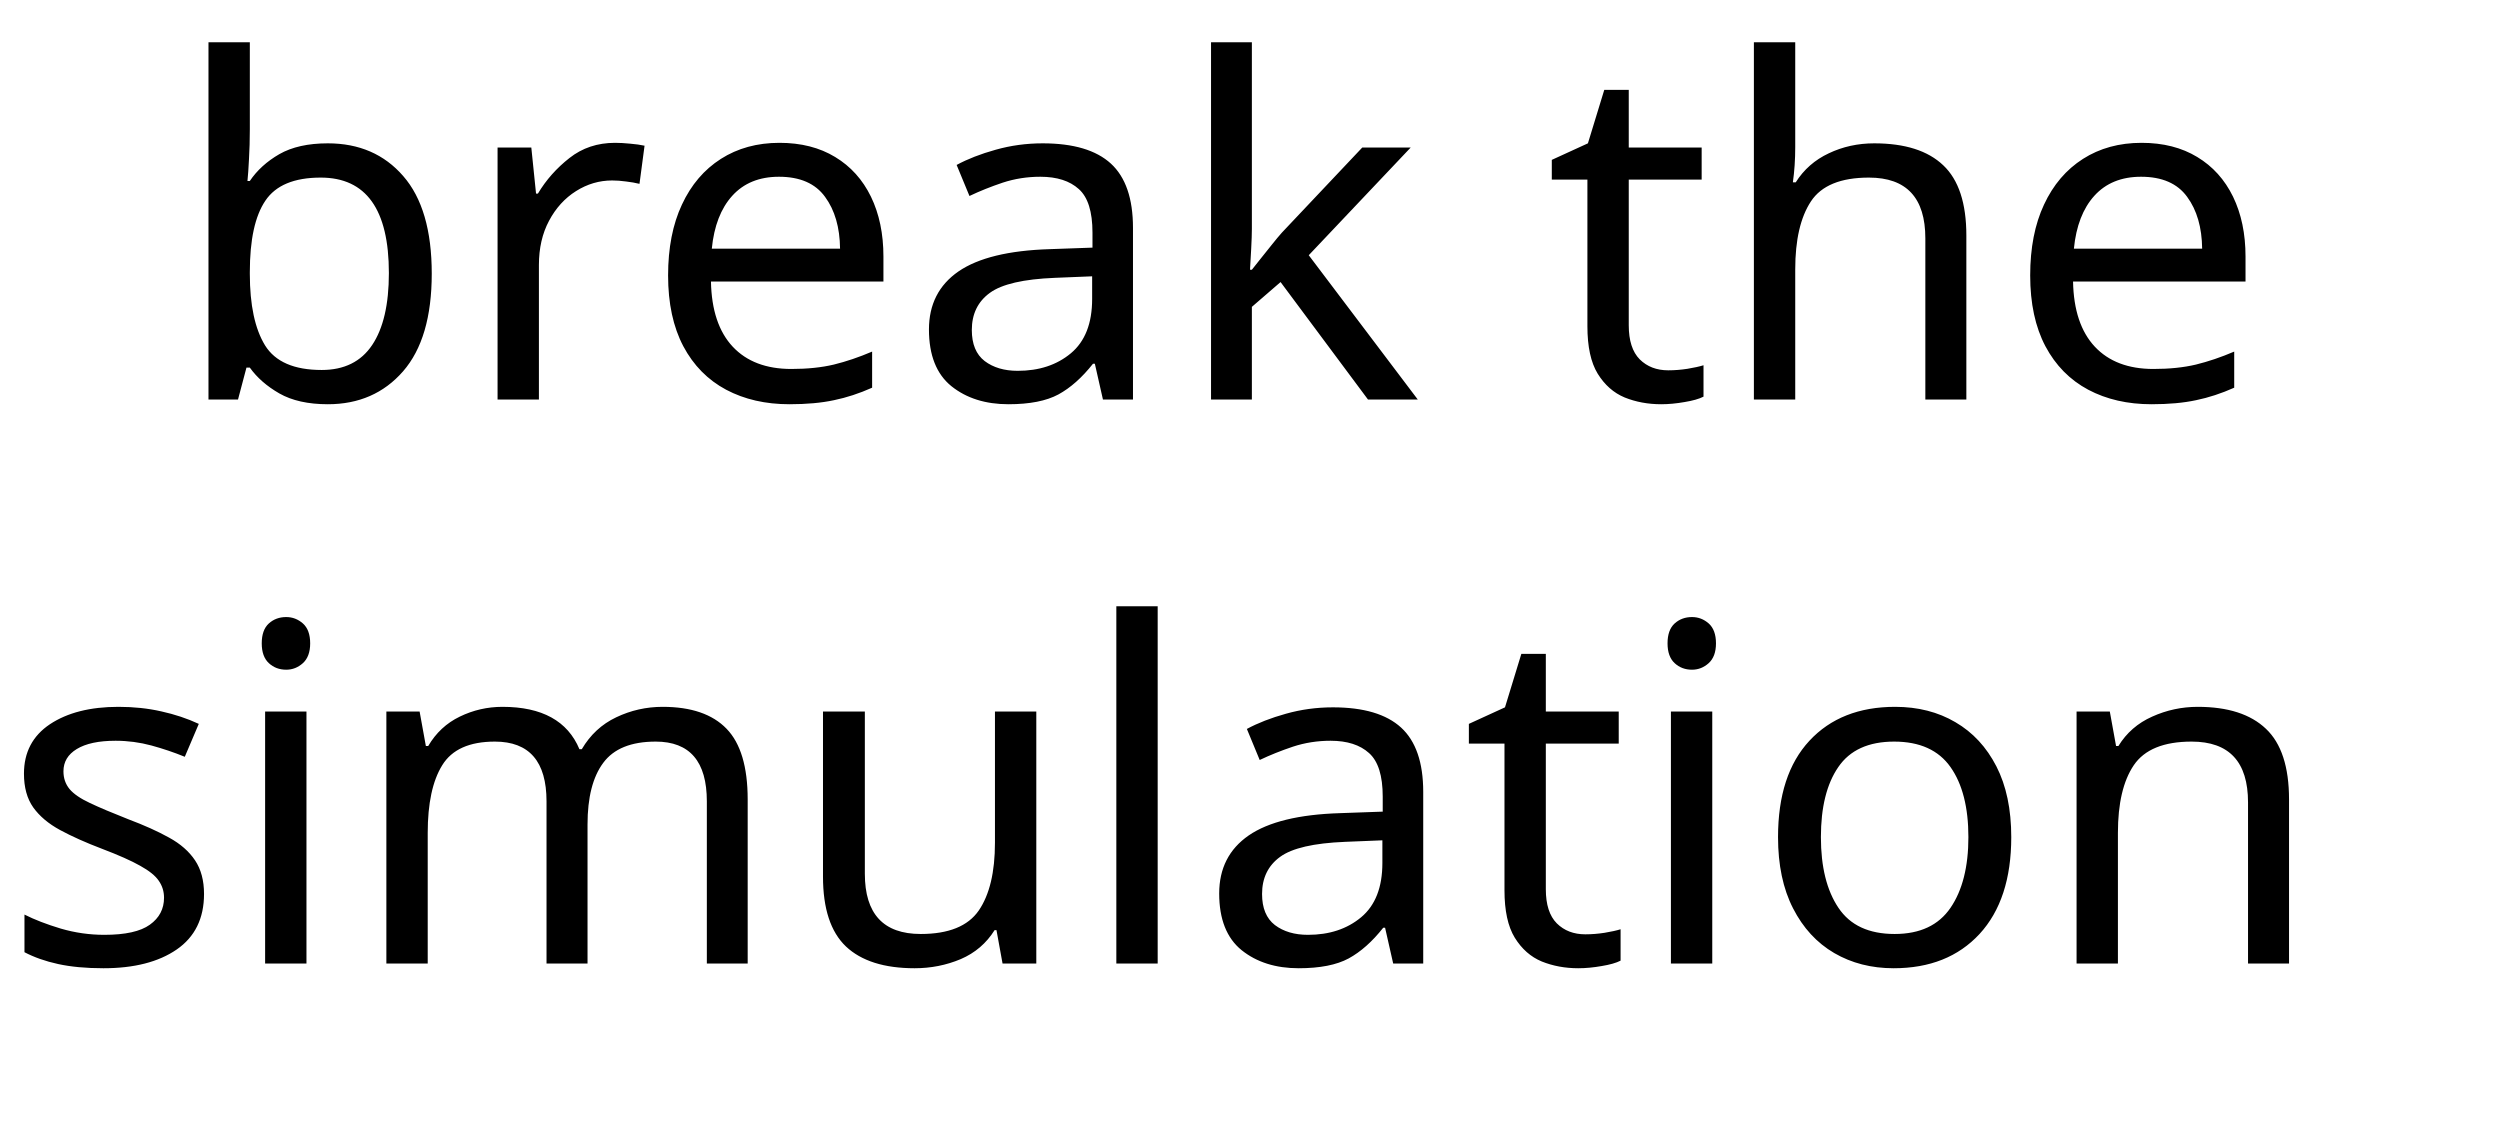
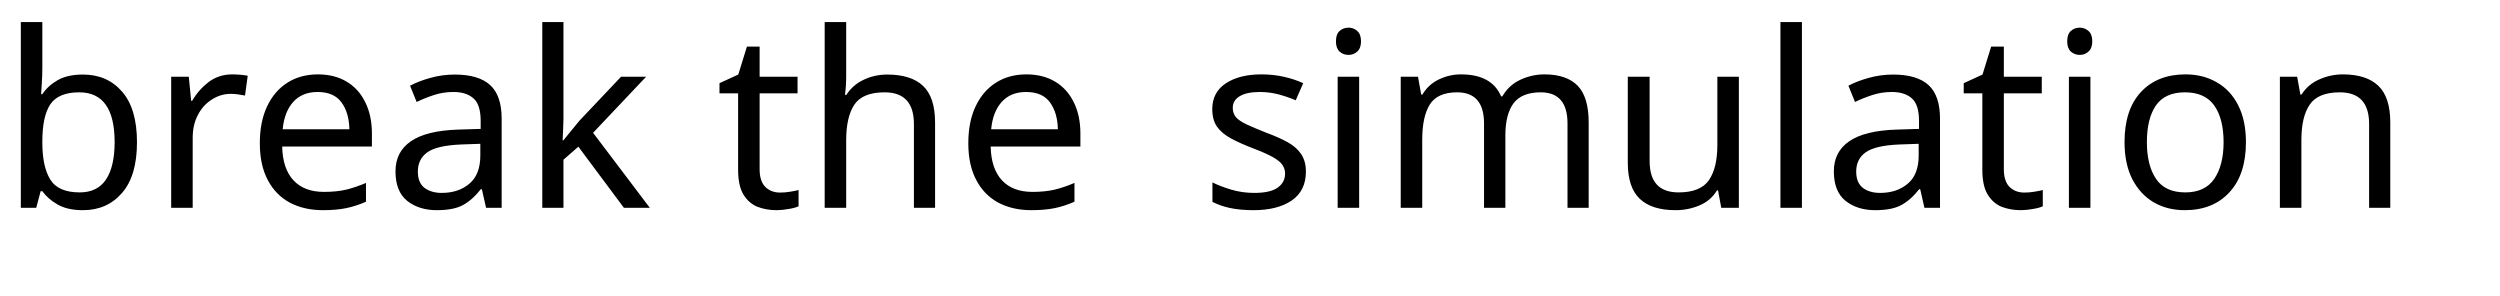
- <svg xmlns="http://www.w3.org/2000/svg" version="1.1" id="Layer_1" x="0px" y="0px" width="120px" viewBox="0 0 231.47 104.83" style="enable-background:new 0 0 231.47 104.83;" xml:space="preserve">
+ <svg xmlns="http://www.w3.org/2000/svg" version="1.1" id="Layer_1" x="0px" y="0px" width="250px" viewBox="0 0 230.7 27.3" style="enable-background:new 0 0 230.7 27.3;" xml:space="preserve">
  <style type="text/css">
	.st0{font-family:'MADESunflower';}
- 	.st1{font-size:43.518px;}
+ 	.st1{font-size:22.561px;}
</style>
-   <text transform="matrix(1 0 0 1 15.5998 36.99)" class="st0 st1">break the</text>
-   <text transform="matrix(1 0 0 1 -1.831055e-04 89.21)" class="st0 st1">simulation</text>
+   <text transform="matrix(1 0 0 1 0 19.1763)" class="st0 st1">break the</text>
+   <text transform="matrix(1 0 0 1 110.7119 19.1763)" class="st0 st1">simulation</text>
</svg>
